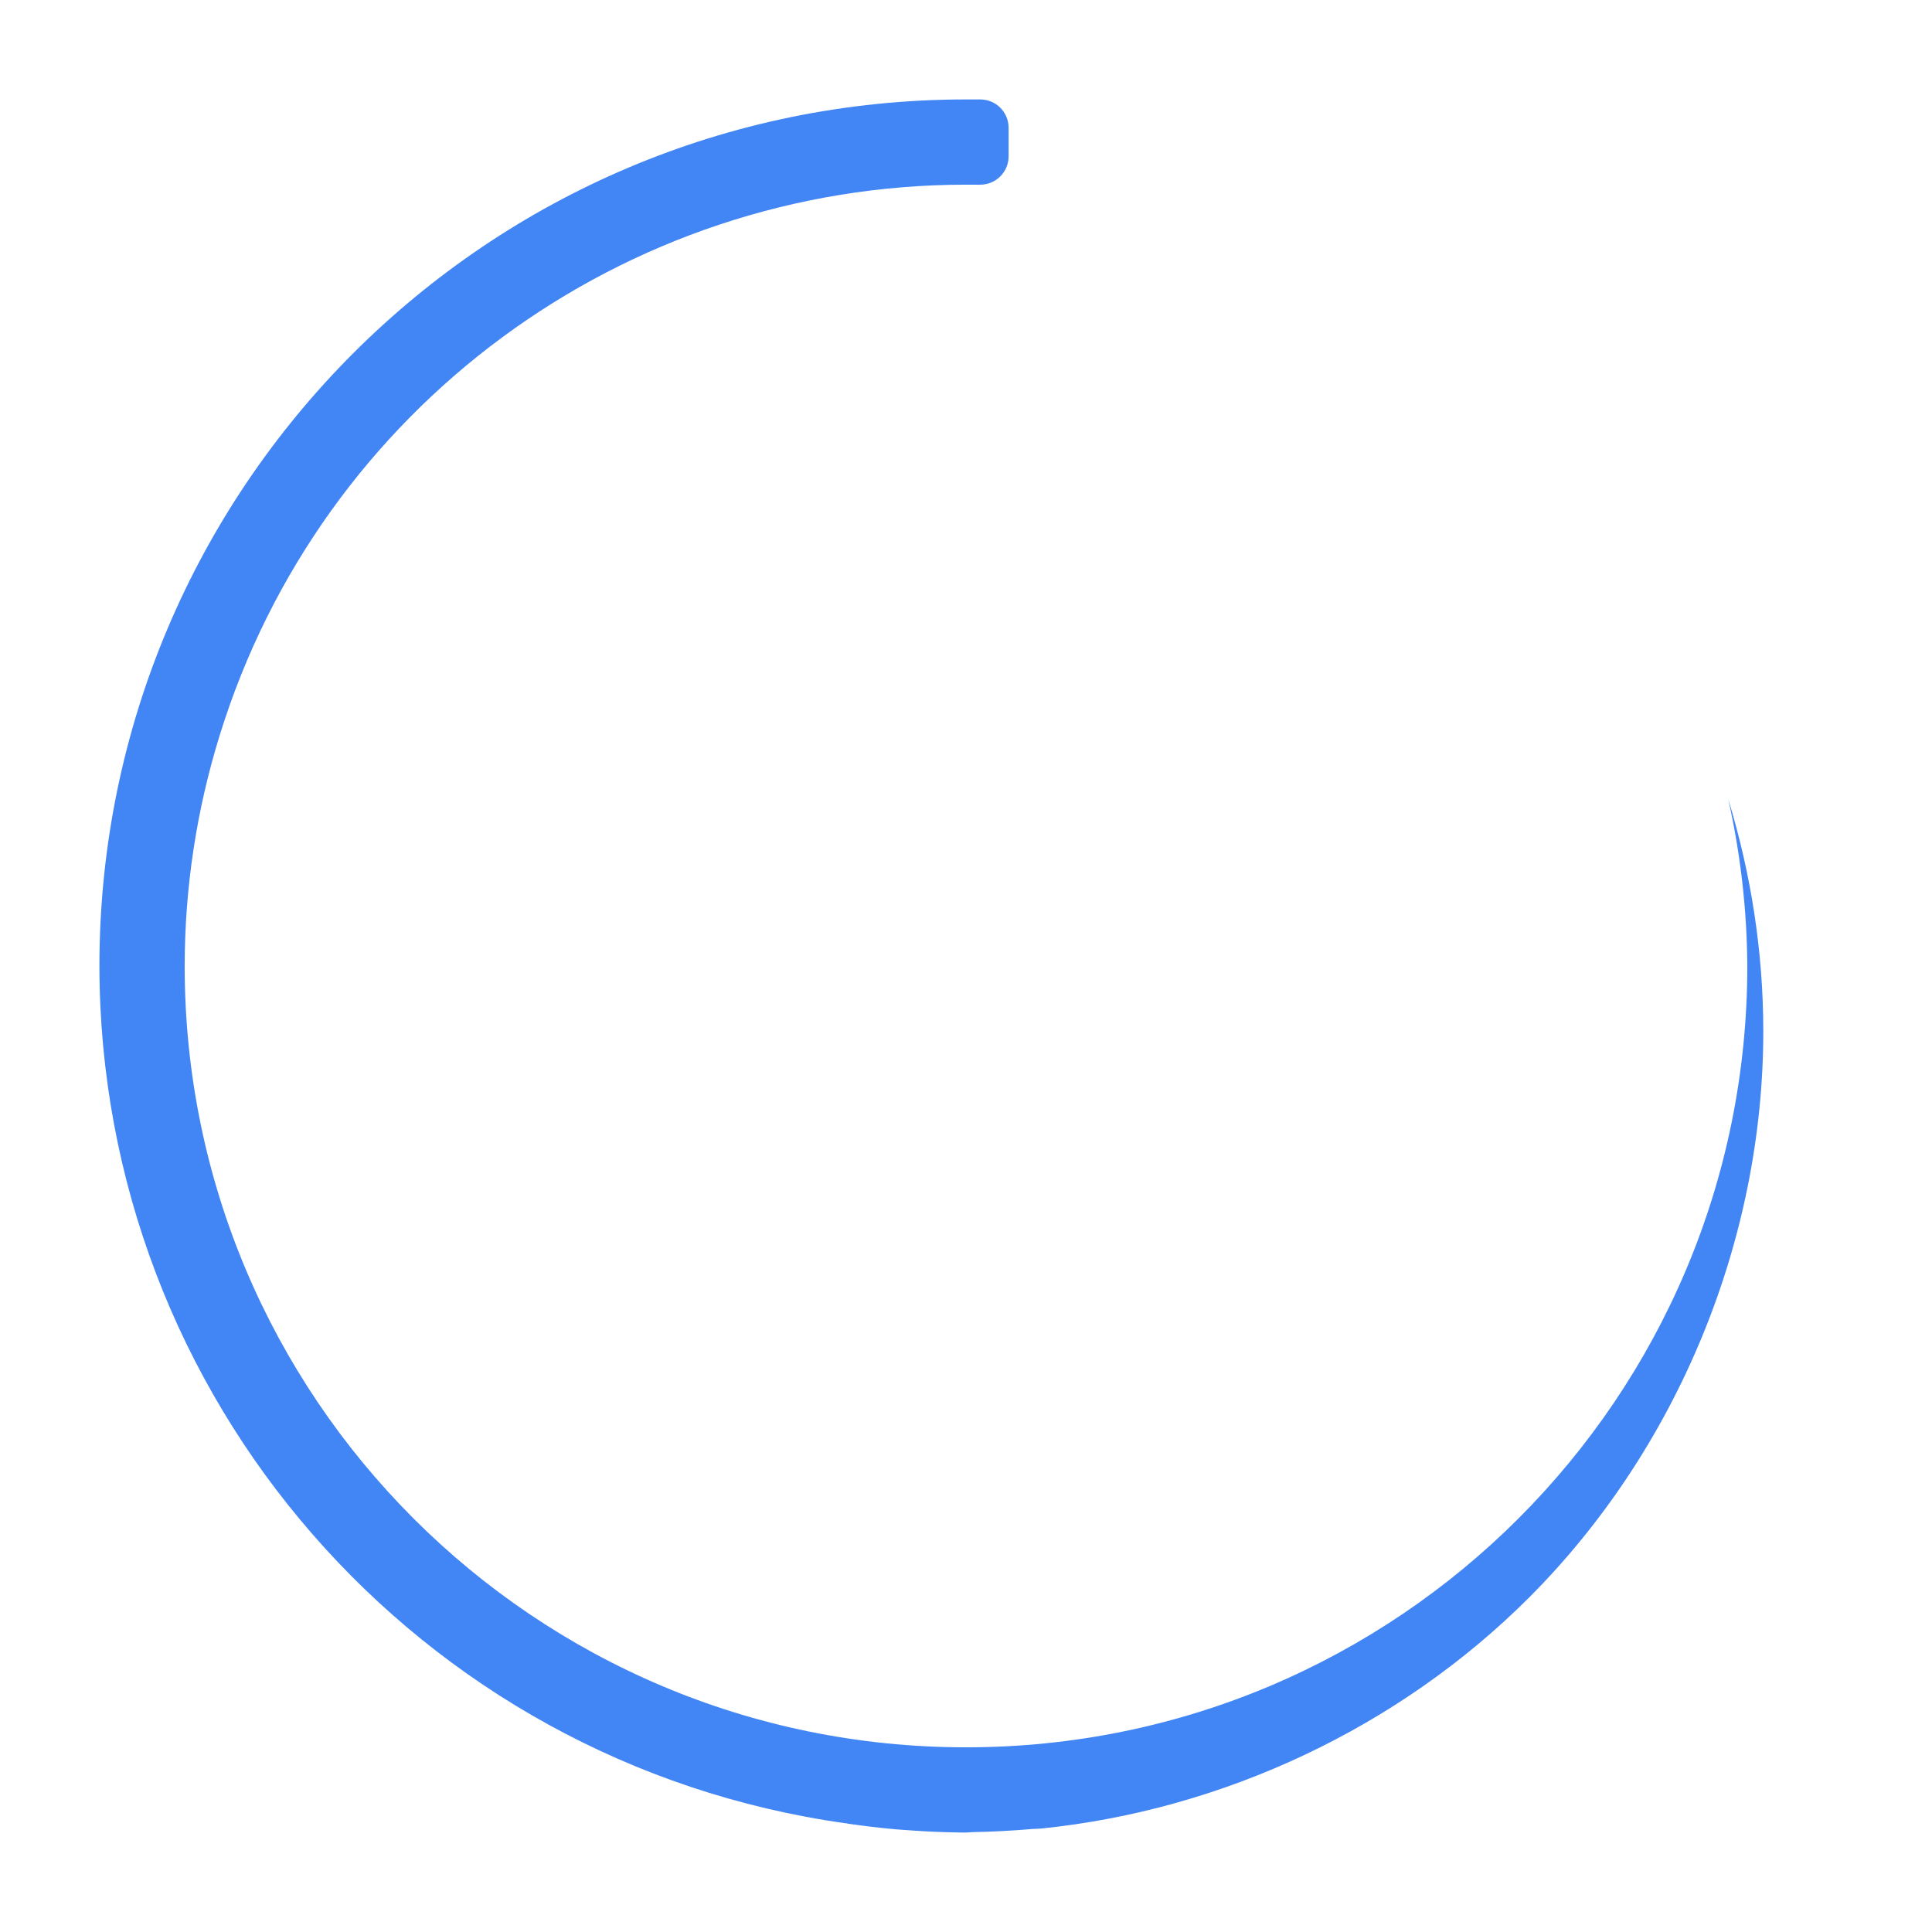
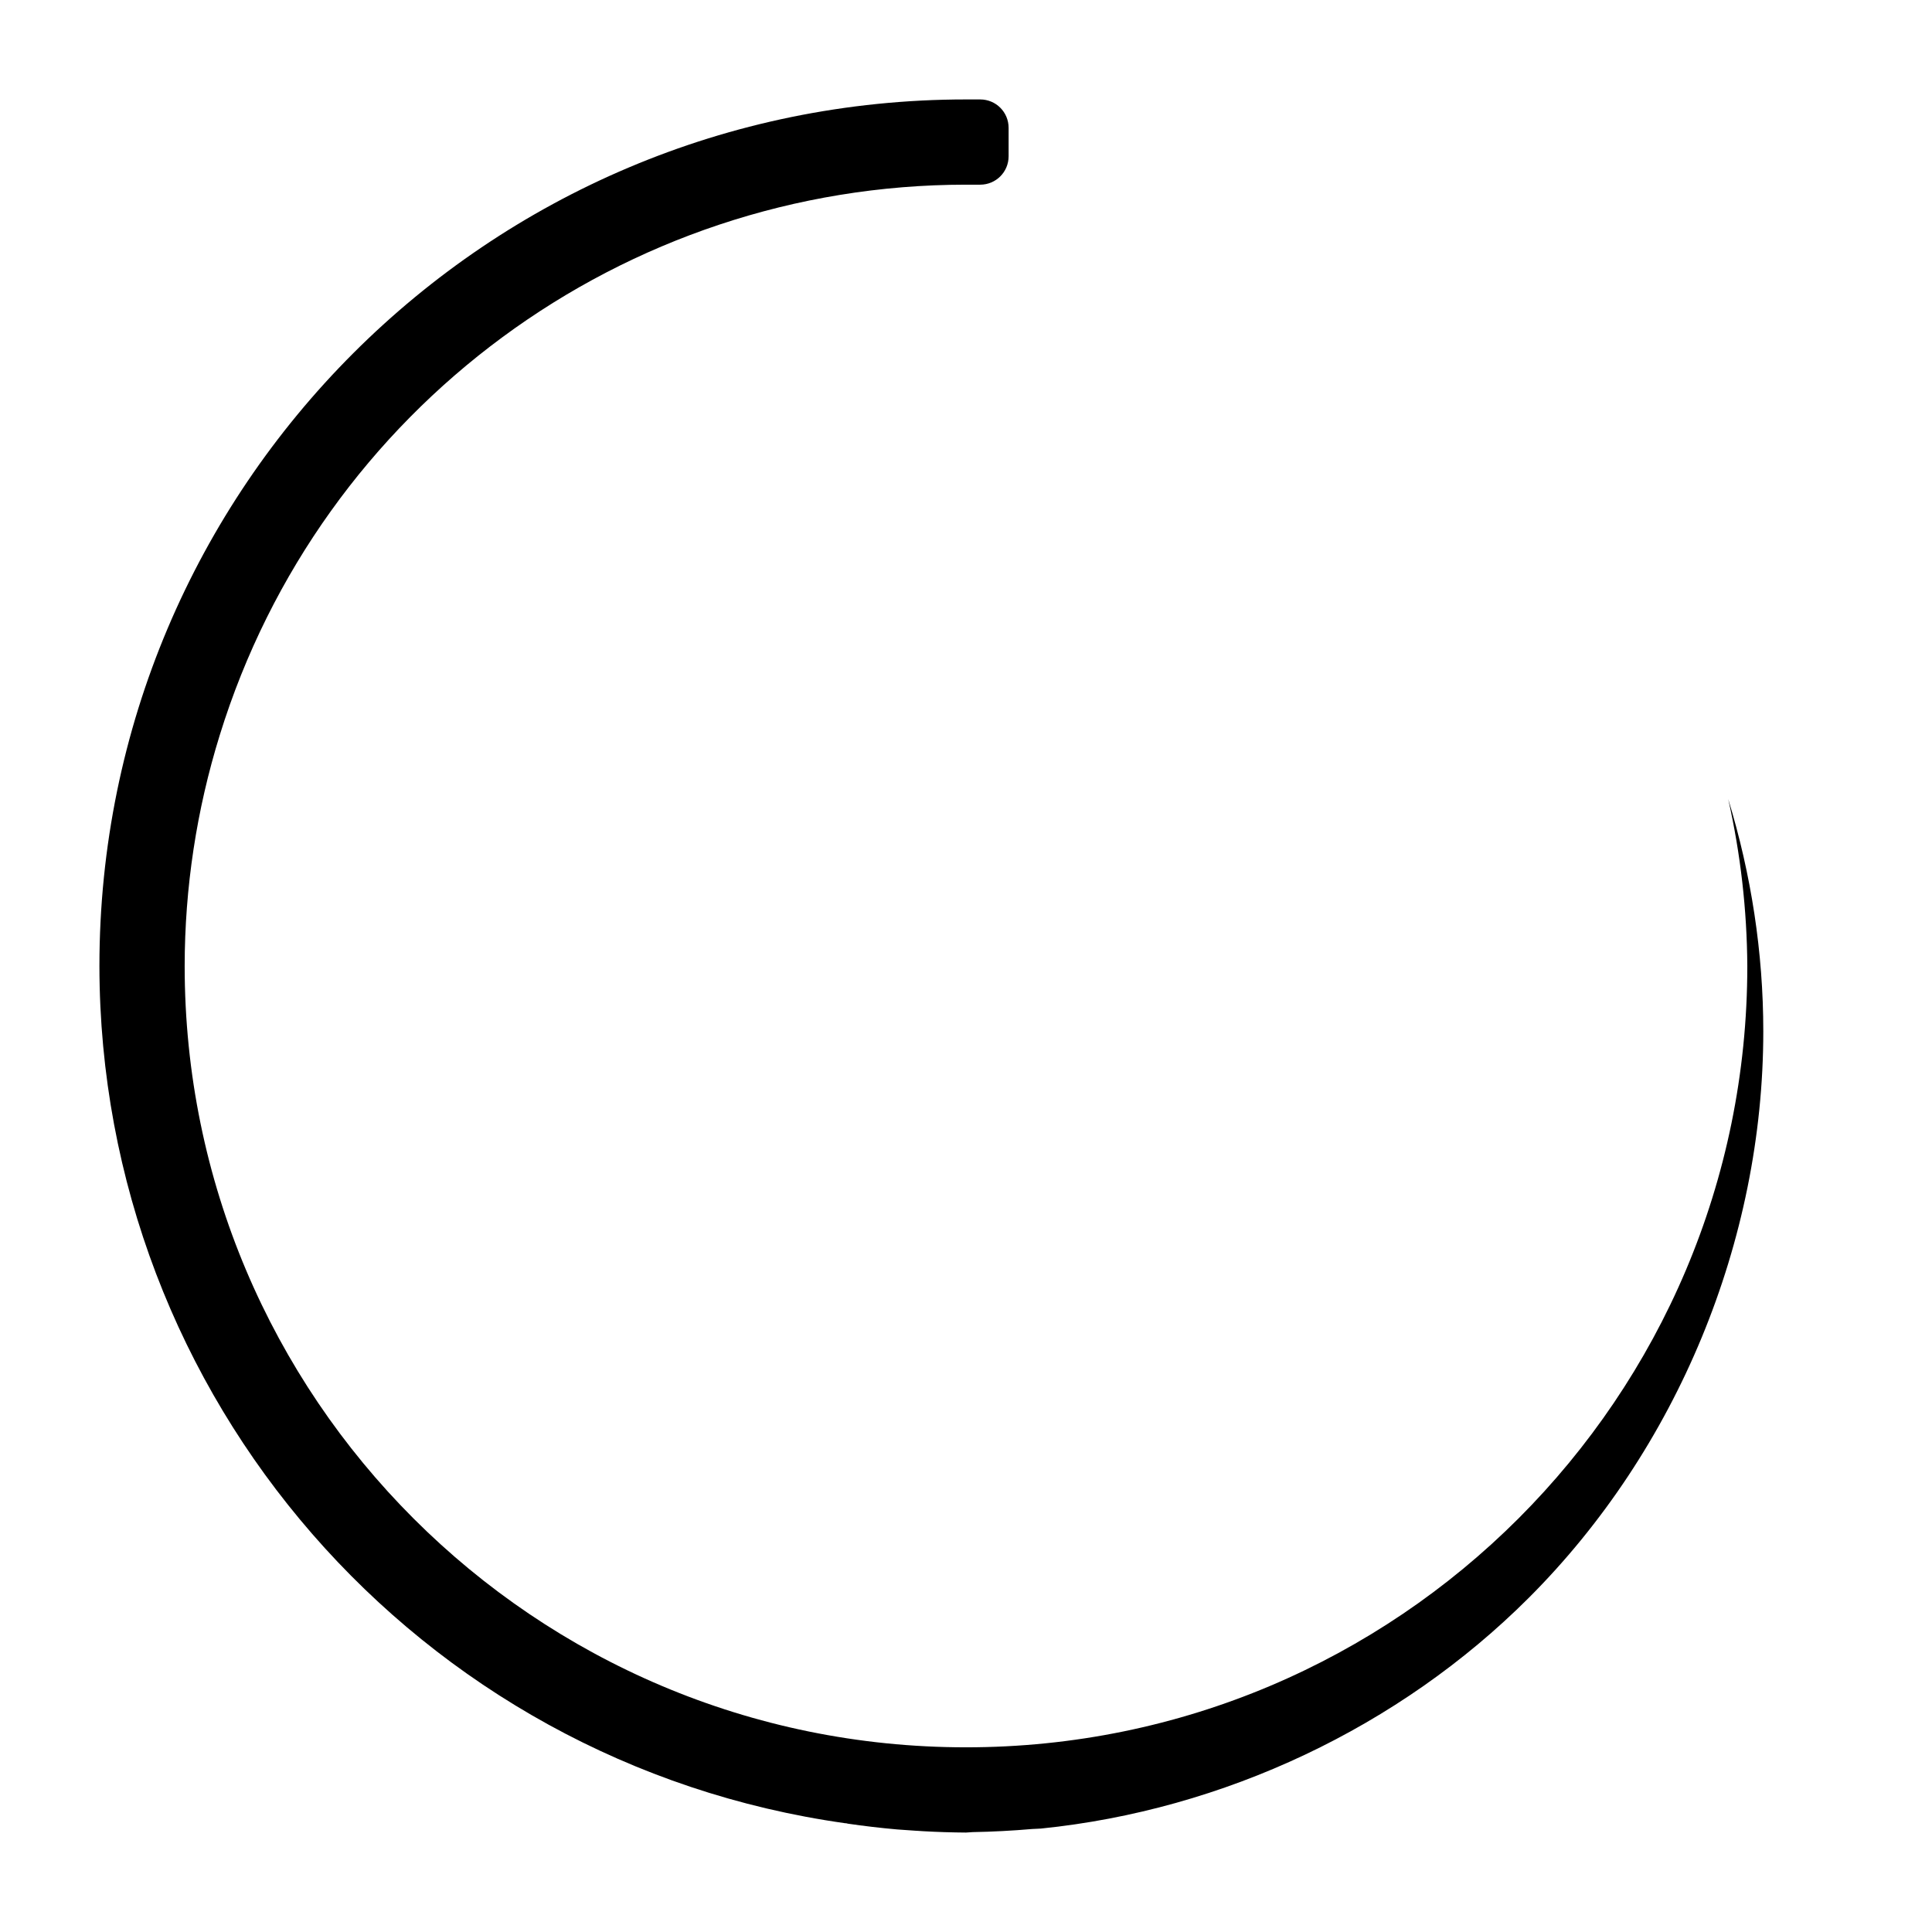
<svg xmlns="http://www.w3.org/2000/svg" width="136" height="136" version="1.1" viewBox="0 0 35.983 35.983" id="svg34">
  <defs id="defs3">
    <style id="current-color-scheme" type="text/css">.ColorScheme-Text {
        color:#31363b;
        stop-color:#31363b;
      }
      .ColorScheme-Background {
        color:#eff0f1;
        stop-color:#eff0f1;
      }
      .ColorScheme-Highlight {
-         color:#3daee9;
-         stop-color:#3daee9;
+         color:#4285f4;
+         stop-color:#4285f4;
      }
      .ColorScheme-ViewText {
        color:#31363b;
        stop-color:#31363b;
      }
      .ColorScheme-ViewBackground {
        color:#fcfcfc;
        stop-color:#fcfcfc;
      }
      .ColorScheme-ViewHover {
        color:#93cee9;
        stop-color:#93cee9;
      }
      .ColorScheme-ViewFocus{
-         color:#3daee9;
-         stop-color:#3daee9;
+         color:#4285f4;
+         stop-color:#4285f4;
      }
      .ColorScheme-ButtonText {
        color:#31363b;
        stop-color:#31363b;
      }
      .ColorScheme-ButtonBackground {
        color:#eff0f1;
        stop-color:#eff0f1;
      }
      .ColorScheme-ButtonHover {
        color:#93cee9;
        stop-color:#93cee9;
      }
      .ColorScheme-ButtonFocus{
-         color:#3daee9;
-         stop-color:#3daee9;
+         color:#4285f4;
+         stop-color:#4285f4;
      }</style>
  </defs>
  <g id="stopped" transform="translate(0.52917,-249.37)">
    <rect style="fill:none" id="rect5" height="35.983" width="35.983" y="249.37" x="-42.863" />
    <g style="fill:#da4453" id="g13">
      <circle style="opacity:0.9" r="1.323" id="ellipse7" cy="38.365" cx="267.37" transform="rotate(90)" />
      <circle style="opacity:0.9" r="1.058" id="ellipse9" cy="11.377" cx="267.37" transform="rotate(90)" />
      <circle style="opacity:0.9" r="2.117" id="ellipse11" cy="24.871" cx="267.37" transform="rotate(90)" />
    </g>
  </g>
  <rect style="fill:#0000ff" height="3.704" width="3.704" y="35.99" x="2.3288727e-08" id="hint-rotation-angle" />
  <g transform="translate(-36.24783,-249.37)" id="busywidget">
    <rect style="fill:none" id="rect17" height="35.983" width="35.983" y="249.37" x="36.248" />
-     <path style="color:#3daee9;fill:#4285f4;fill-opacity:1" id="path19" d="m 207,7 a 61,61 0 0 0 -61,61 61,61 0 0 0 52.5,60.344 61,61 0 0 0 0.062,0 61,61 0 0 0 0.125,0.031 61,61 0 0 0 3.469,0.406 61,61 0 0 0 1.344,0.094 61,61 0 0 0 0.031,0 c 0.157,0.009 0.312,0.023 0.469,0.031 a 61,61 0 0 0 3,0.094 c 0.156,-7.2e-4 0.313,-0.029 0.469,-0.031 a 61,61 0 0 0 4.188,-0.219 c 0.208,-0.019 0.417,-0.01 0.625,-0.031 12.838,-1.306 25.212,-7.118 34.344,-16.25 10.437,-10.437 16.5,-25.115 16.5,-39.875 0,-5.535 -0.85,-11.053 -2.469,-16.344 a 55,55 0 0 1 1.344,11.75 55,55 0 0 1 -55,55 55,55 0 0 1 -55,-55 55,55 0 0 1 2.469,-16.25 55,55 0 0 1 52.531,-38.75 h 1 c 1.108,0 2,-0.892 2,-2 v -2 c 0,-1.108 -0.892,-2 -2,-2 h -1 z" transform="matrix(0.26458,0,0,0.26458,-0.52917,249.37)" class="ColorScheme-Highlight" />
+     <path style="color:currentColor;fill:currentColor;fill-opacity:1" id="path19" d="m 207,7 a 61,61 0 0 0 -61,61 61,61 0 0 0 52.5,60.344 61,61 0 0 0 0.062,0 61,61 0 0 0 0.125,0.031 61,61 0 0 0 3.469,0.406 61,61 0 0 0 1.344,0.094 61,61 0 0 0 0.031,0 c 0.157,0.009 0.312,0.023 0.469,0.031 a 61,61 0 0 0 3,0.094 c 0.156,-7.2e-4 0.313,-0.029 0.469,-0.031 a 61,61 0 0 0 4.188,-0.219 c 0.208,-0.019 0.417,-0.01 0.625,-0.031 12.838,-1.306 25.212,-7.118 34.344,-16.25 10.437,-10.437 16.5,-25.115 16.5,-39.875 0,-5.535 -0.85,-11.053 -2.469,-16.344 a 55,55 0 0 1 1.344,11.75 55,55 0 0 1 -55,55 55,55 0 0 1 -55,-55 55,55 0 0 1 2.469,-16.25 55,55 0 0 1 52.531,-38.75 h 1 c 1.108,0 2,-0.892 2,-2 v -2 c 0,-1.108 -0.892,-2 -2,-2 h -1 z" transform="matrix(0.26458,0,0,0.26458,-0.52917,249.37)" class="ColorScheme-Highlight" />
  </g>
  <g id="22-22-busywidget" transform="translate(0.52917,-249.37)">
    <rect style="fill:none" id="rect22" height="5.821" width="5.821" y="279.54" x="51.329" />
-     <path style="color:#3daee9;fill:#4285f4" id="path24" d="m 206.91,115 c -5.683,0 -9.906,4.763 -9.906,10 0,5.111 3.86,9.242 8.531,9.906 0.007,10e-4 0.025,-0.001 0.031,0 0.187,0.026 0.374,0.046 0.562,0.062 0.073,0.008 0.115,-0.004 0.188,0 h 0.031 c 0.025,0.002 0.037,0 0.062,0 0.162,0.008 0.338,0.031 0.5,0.031 0.025,-1.1e-4 0.037,0 0.062,0 0.227,-0.003 0.462,-0.012 0.688,-0.031 0.034,-0.003 0.06,0.002 0.094,0 2.083,-0.214 4.081,-1.19 5.562,-2.688 2.291,-2.856 2.424,-5.293 1.424,-9.293 1.228,5.247 -2.453,9.872 -7.862,10.01 -4.25,0 -7.875,-3.588 -7.875,-7.999 0.068,-4.851 4,-7.989 7.937,-8.007 h 0.156 c 0.168,0 0.315,-0.154 0.312,-0.324 -0.006,-0.368 -0.022,-0.98 -0.031,-1.326 -0.005,-0.181 -0.133,-0.344 -0.312,-0.344 z" transform="matrix(0.26458,0,0,0.26458,-0.52917,249.37)" class="ColorScheme-Highlight" />
+     <path style="color:currentColor;fill:currentColor" id="path24" d="m 206.91,115 c -5.683,0 -9.906,4.763 -9.906,10 0,5.111 3.86,9.242 8.531,9.906 0.007,10e-4 0.025,-0.001 0.031,0 0.187,0.026 0.374,0.046 0.562,0.062 0.073,0.008 0.115,-0.004 0.188,0 h 0.031 c 0.025,0.002 0.037,0 0.062,0 0.162,0.008 0.338,0.031 0.5,0.031 0.025,-1.1e-4 0.037,0 0.062,0 0.227,-0.003 0.462,-0.012 0.688,-0.031 0.034,-0.003 0.06,0.002 0.094,0 2.083,-0.214 4.081,-1.19 5.562,-2.688 2.291,-2.856 2.424,-5.293 1.424,-9.293 1.228,5.247 -2.453,9.872 -7.862,10.01 -4.25,0 -7.875,-3.588 -7.875,-7.999 0.068,-4.851 4,-7.989 7.937,-8.007 h 0.156 c 0.168,0 0.315,-0.154 0.312,-0.324 -0.006,-0.368 -0.022,-0.98 -0.031,-1.326 -0.005,-0.181 -0.133,-0.344 -0.312,-0.344 z" transform="matrix(0.26458,0,0,0.26458,-0.52917,249.37)" class="ColorScheme-Highlight" />
  </g>
  <g id="16-16-busywidget" transform="translate(0.52917,-249.37)">
    <rect style="fill:none" id="rect27" height="4.233" width="4.233" y="281.12" x="58.473" />
-     <path style="color:#3daee9;fill:#4285f4" id="path29" d="m 60.576,281.38 c -1.055,0 -1.839,0.884 -1.839,1.856 0,0.949 0.717,1.716 1.584,1.839 0.001,1.8e-4 0.004,-1.8e-4 0.006,0 0.035,0.005 0.069,0.008 0.104,0.011 0.013,9.5e-4 0.021,-7.1e-4 0.035,0 h 0.006 c 0.005,3.7e-4 0.007,0 0.012,0 0.03,9.5e-4 0.063,0.006 0.093,0.006 0.005,-10e-6 0.007,0 0.012,0 0.042,-5.5e-4 0.086,-0.002 0.128,-0.006 0.006,-5.5e-4 0.011,3.7e-4 0.017,0 0.387,-0.04 0.758,-0.221 1.033,-0.499 0.425,-0.53 0.45,-0.982 0.264,-1.725 0.228,0.974 -0.455,1.833 -1.459,1.858 -0.789,0 -1.462,-0.666 -1.462,-1.485 0.013,-0.901 0.742,-1.483 1.473,-1.486 h 0.029 c 0.031,0 0.059,-0.029 0.058,-0.06 -0.001,-0.068 -0.004,-0.182 -0.006,-0.246 -9.11e-4,-0.034 -0.025,-0.064 -0.058,-0.064 z" class="ColorScheme-Highlight" />
+     <path style="color:currentColor;fill:currentColor" id="path29" d="m 60.576,281.38 c -1.055,0 -1.839,0.884 -1.839,1.856 0,0.949 0.717,1.716 1.584,1.839 0.001,1.8e-4 0.004,-1.8e-4 0.006,0 0.035,0.005 0.069,0.008 0.104,0.011 0.013,9.5e-4 0.021,-7.1e-4 0.035,0 h 0.006 c 0.005,3.7e-4 0.007,0 0.012,0 0.03,9.5e-4 0.063,0.006 0.093,0.006 0.005,-10e-6 0.007,0 0.012,0 0.042,-5.5e-4 0.086,-0.002 0.128,-0.006 0.006,-5.5e-4 0.011,3.7e-4 0.017,0 0.387,-0.04 0.758,-0.221 1.033,-0.499 0.425,-0.53 0.45,-0.982 0.264,-1.725 0.228,0.974 -0.455,1.833 -1.459,1.858 -0.789,0 -1.462,-0.666 -1.462,-1.485 0.013,-0.901 0.742,-1.483 1.473,-1.486 h 0.029 c 0.031,0 0.059,-0.029 0.058,-0.06 -0.001,-0.068 -0.004,-0.182 -0.006,-0.246 -9.11e-4,-0.034 -0.025,-0.064 -0.058,-0.064 z" class="ColorScheme-Highlight" />
  </g>
</svg>
